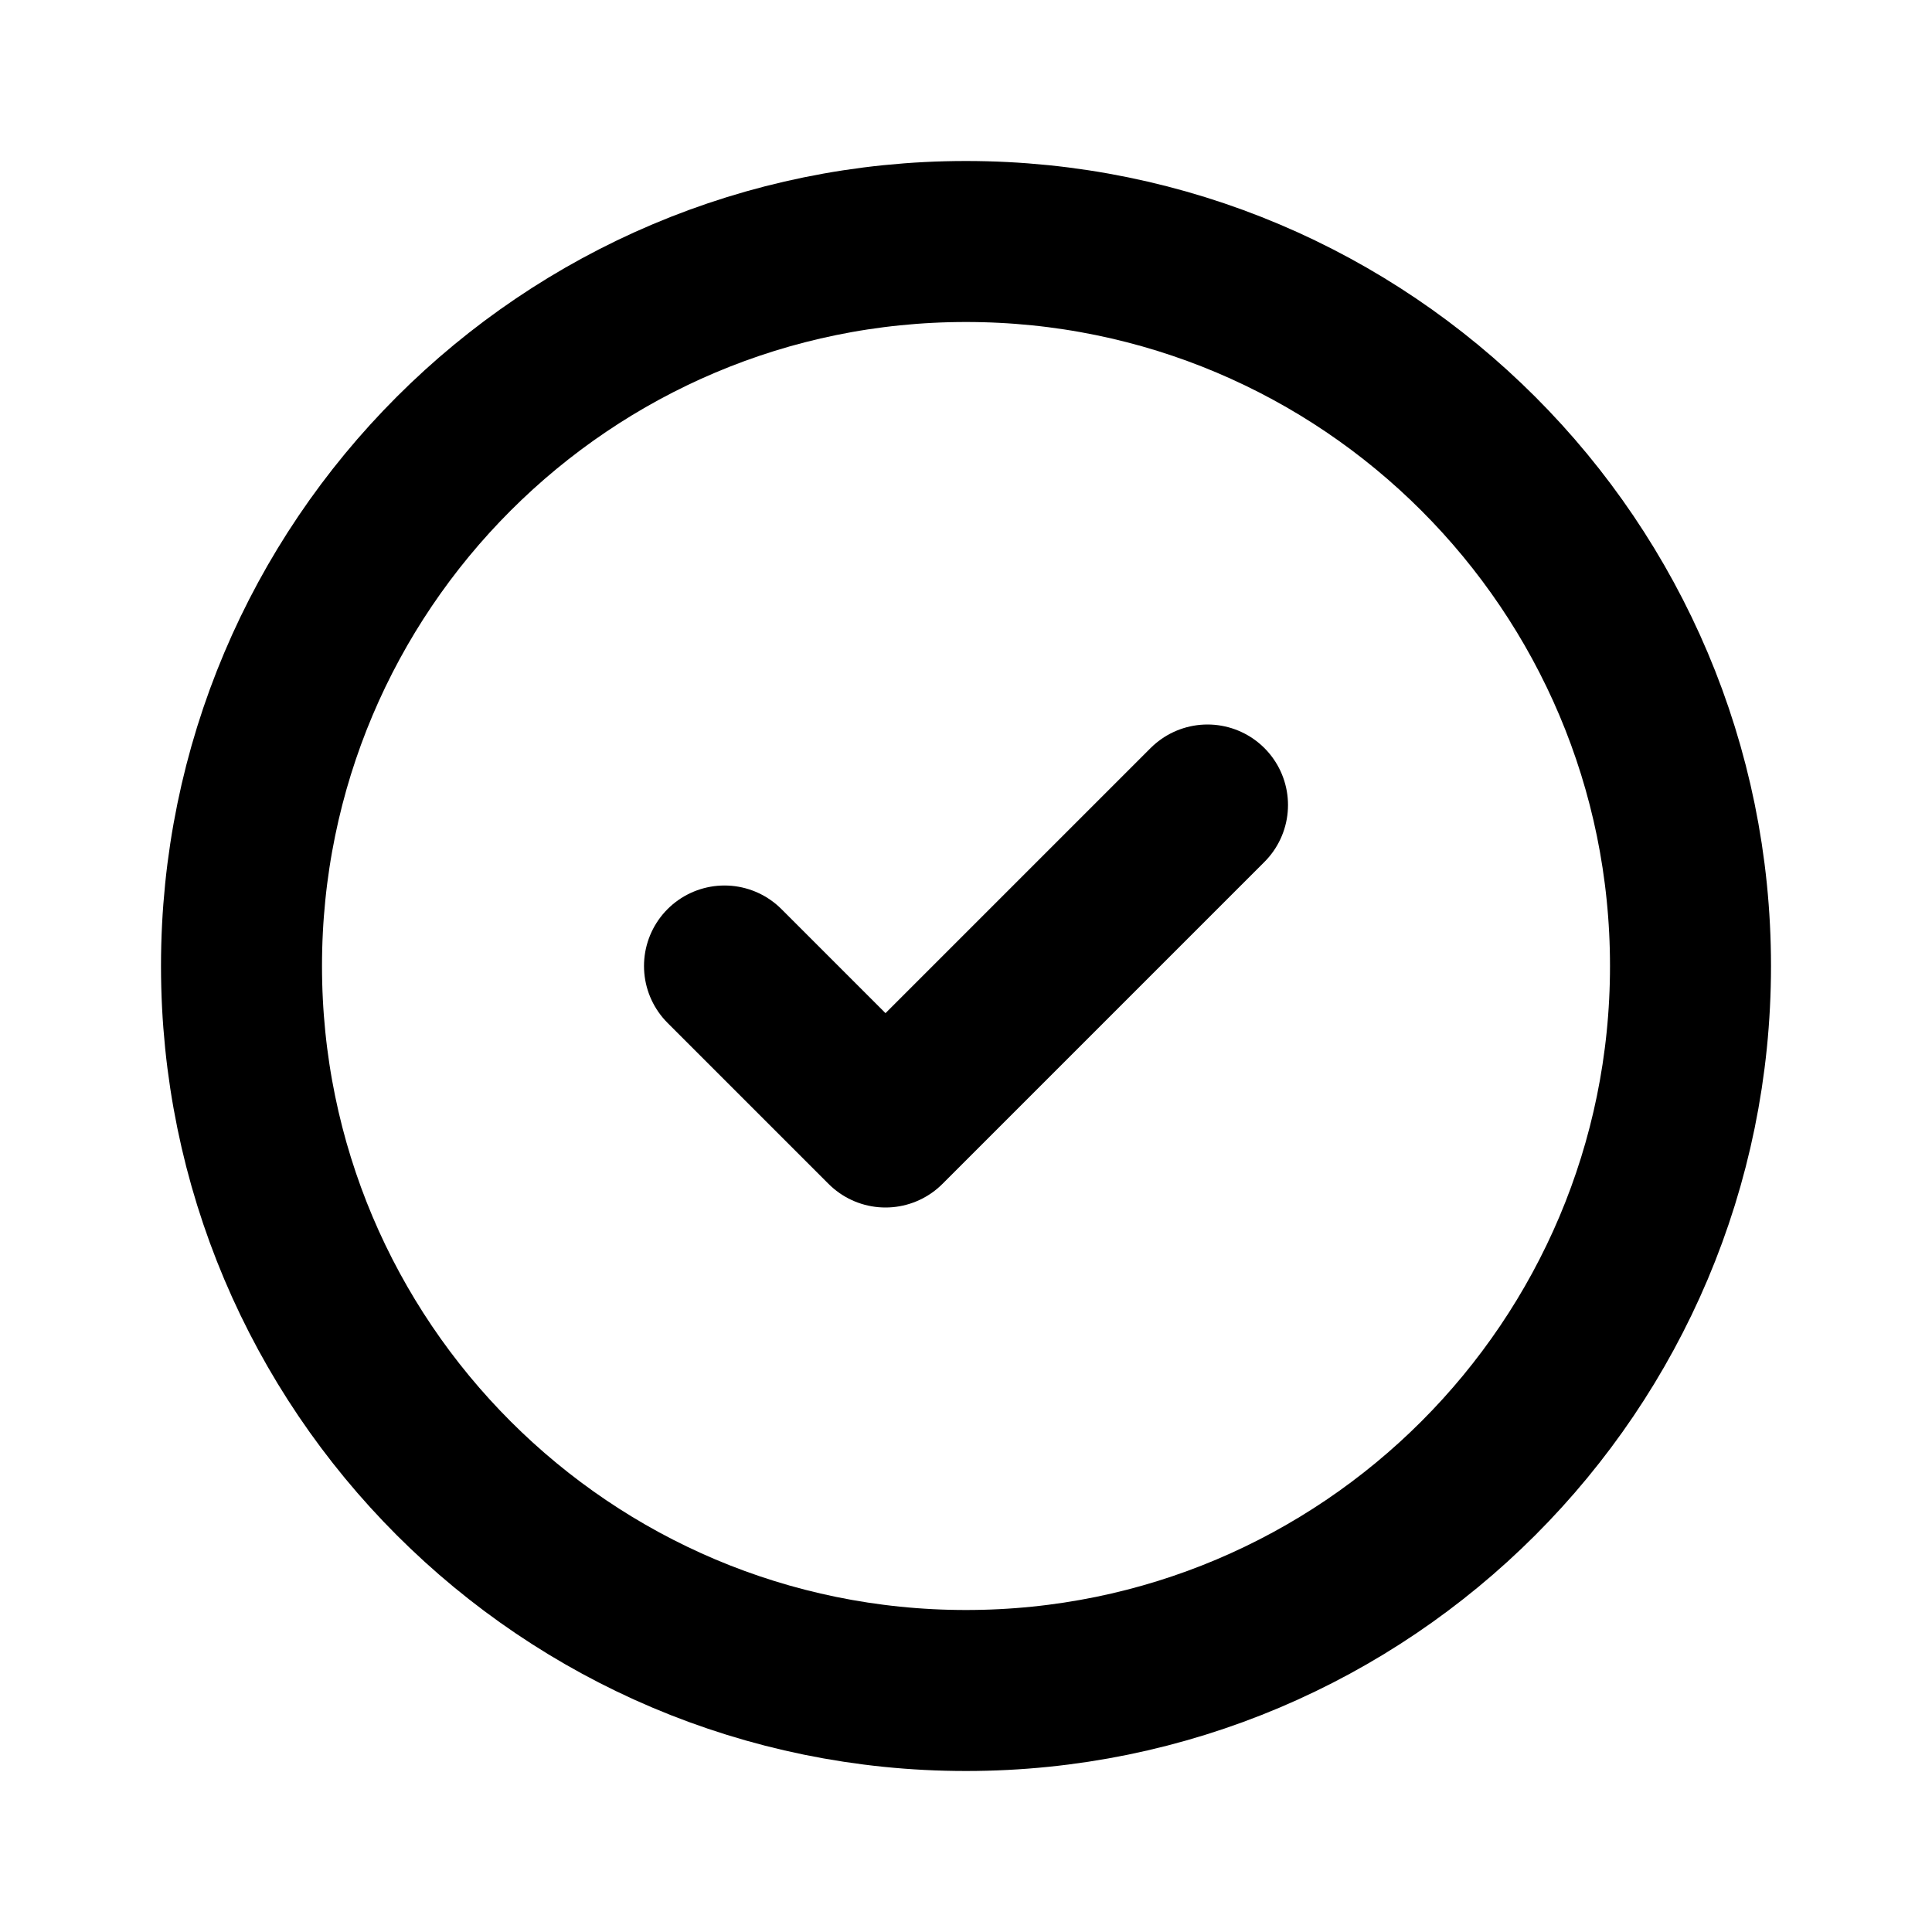
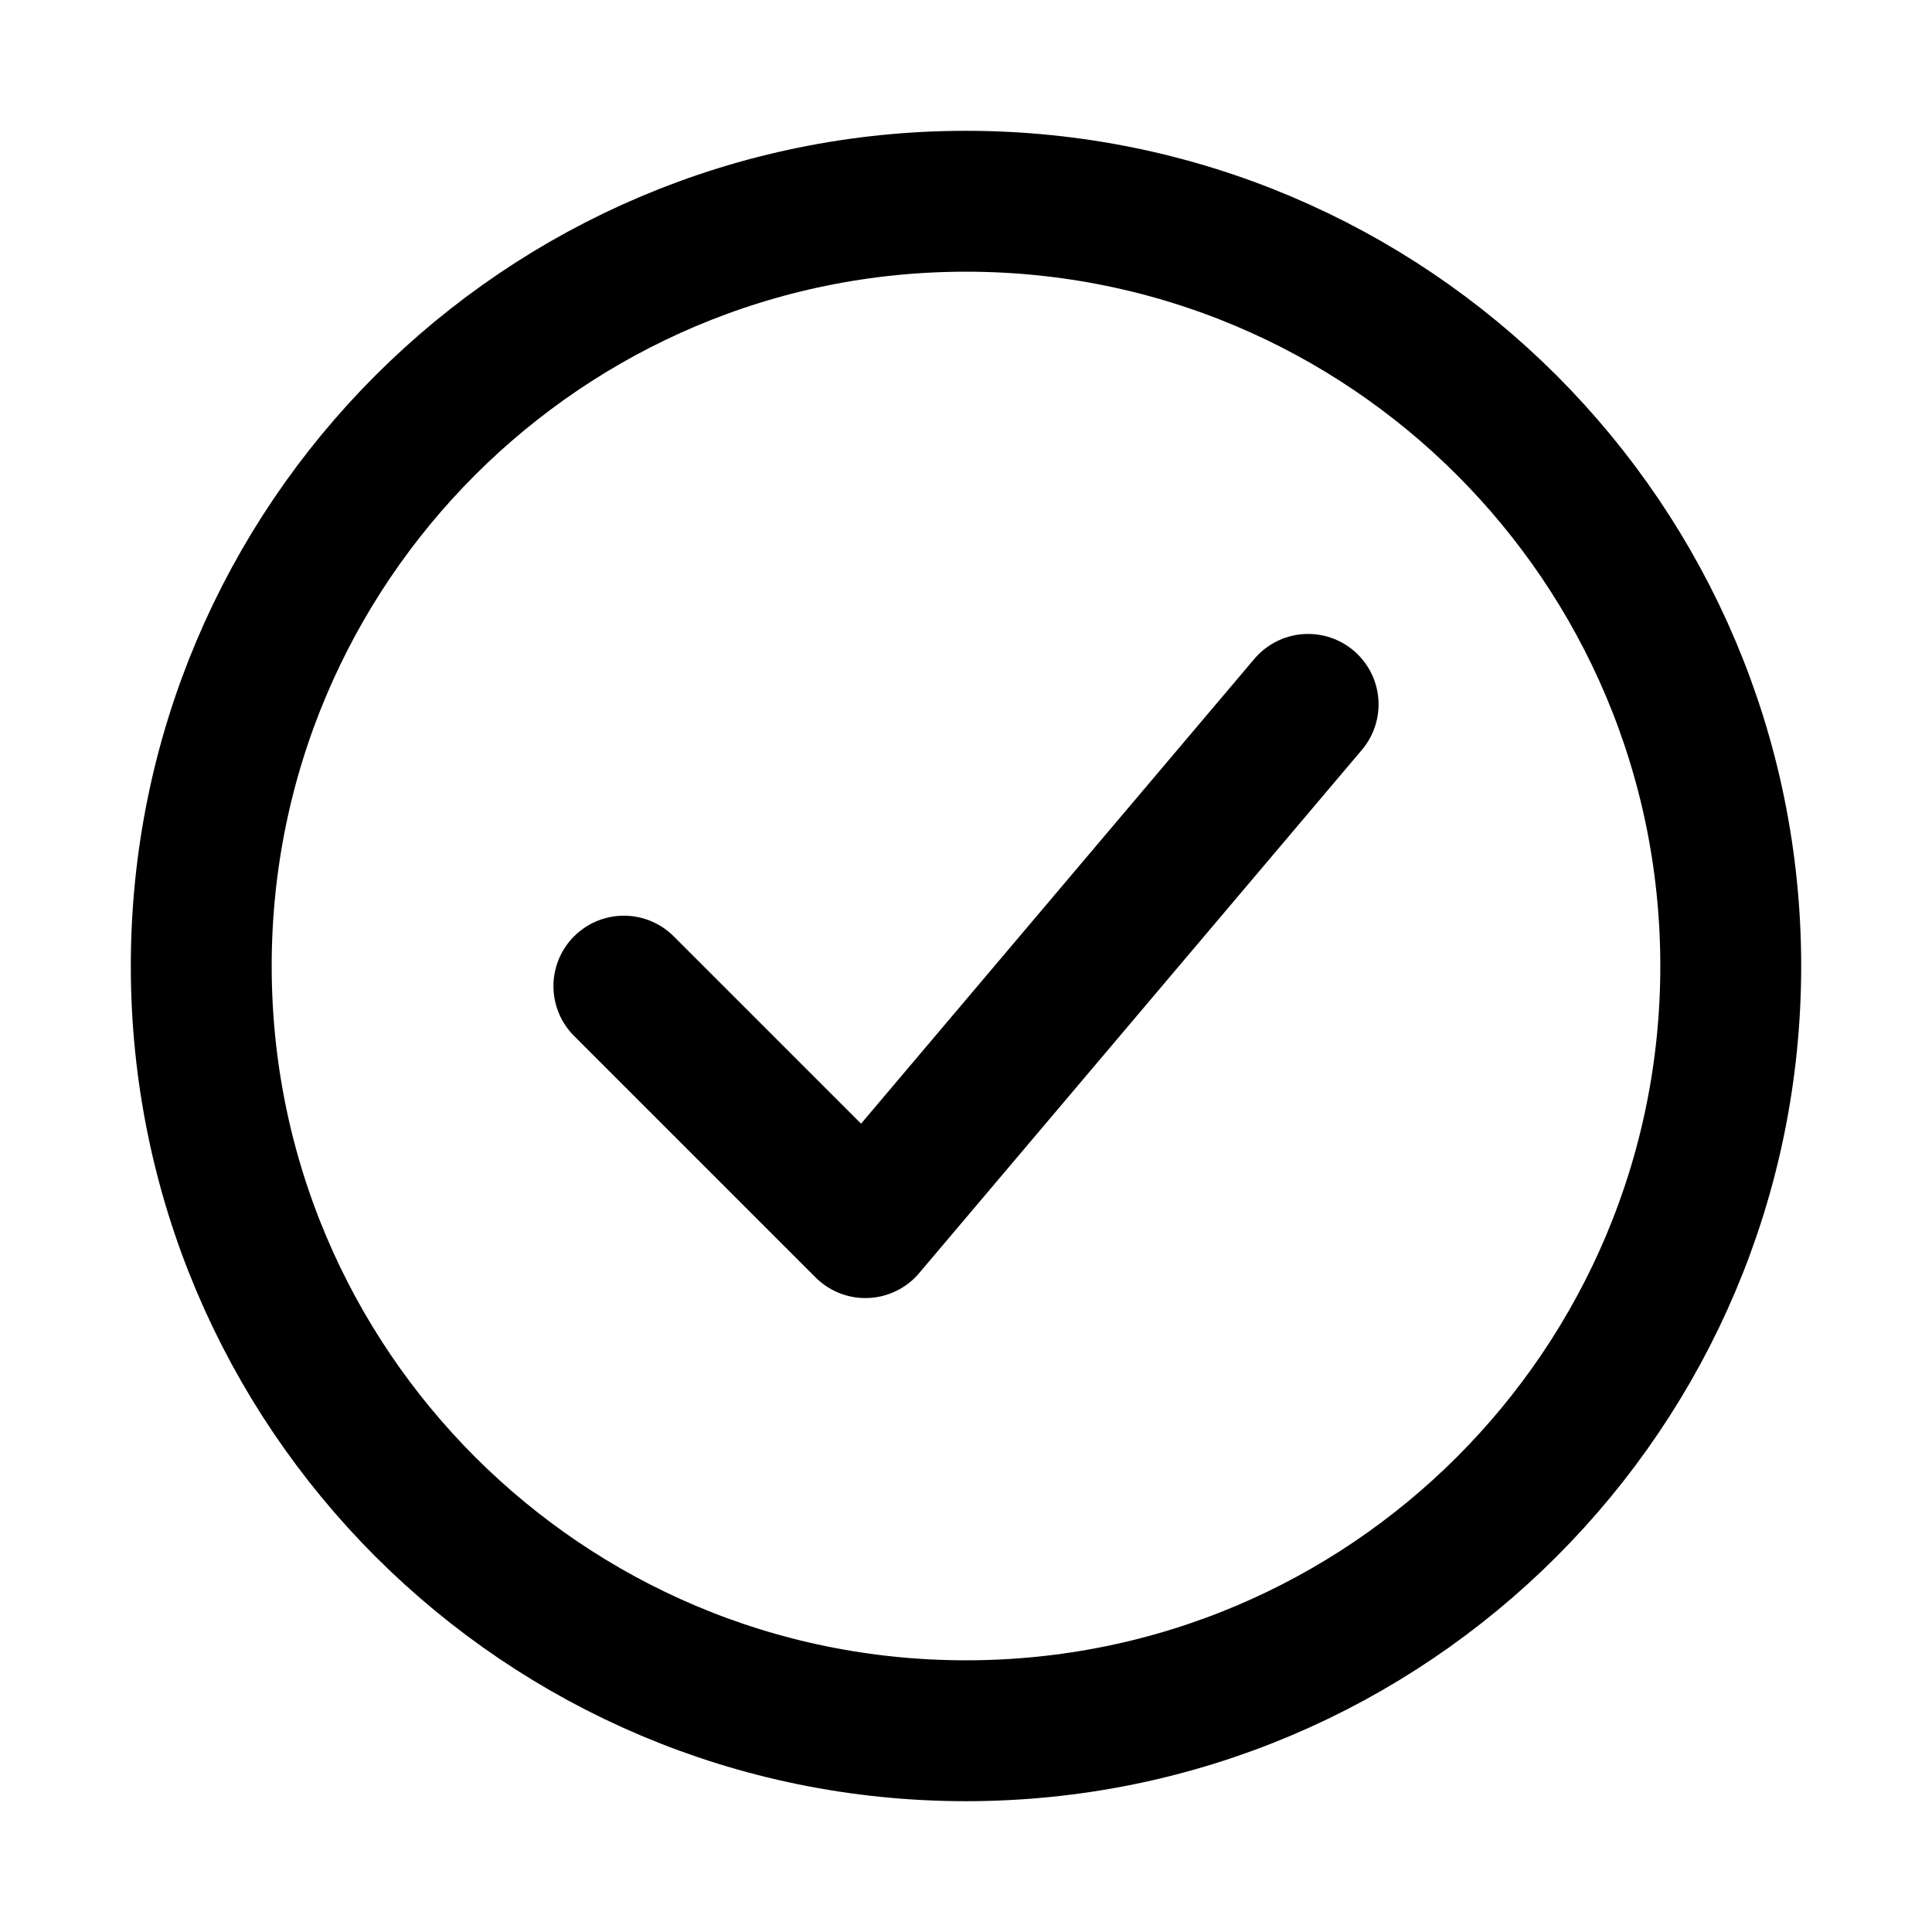
- <svg xmlns="http://www.w3.org/2000/svg" width="24" height="24" viewBox="0 0 24 24" fill="none" stroke="currentColor" stroke-width="2" stroke-linecap="round" stroke-linejoin="round">
-   <path d="M3 12a9 9 0 1 0 18 0a9 9 0 1 0 -18 0" />
-   <path d="M9 12l2 2l4 -4" />
+ <svg xmlns="http://www.w3.org/2000/svg" viewBox="0 0 24 24" fill="none" stroke="currentColor" stroke-width="1.75" stroke-linecap="round" stroke-linejoin="round">
+   <circle cx="12" cy="12" r="9.5" />
+   <path d="M7.75 12.25L10.75 15.25L16.25 8.75" />
</svg>
